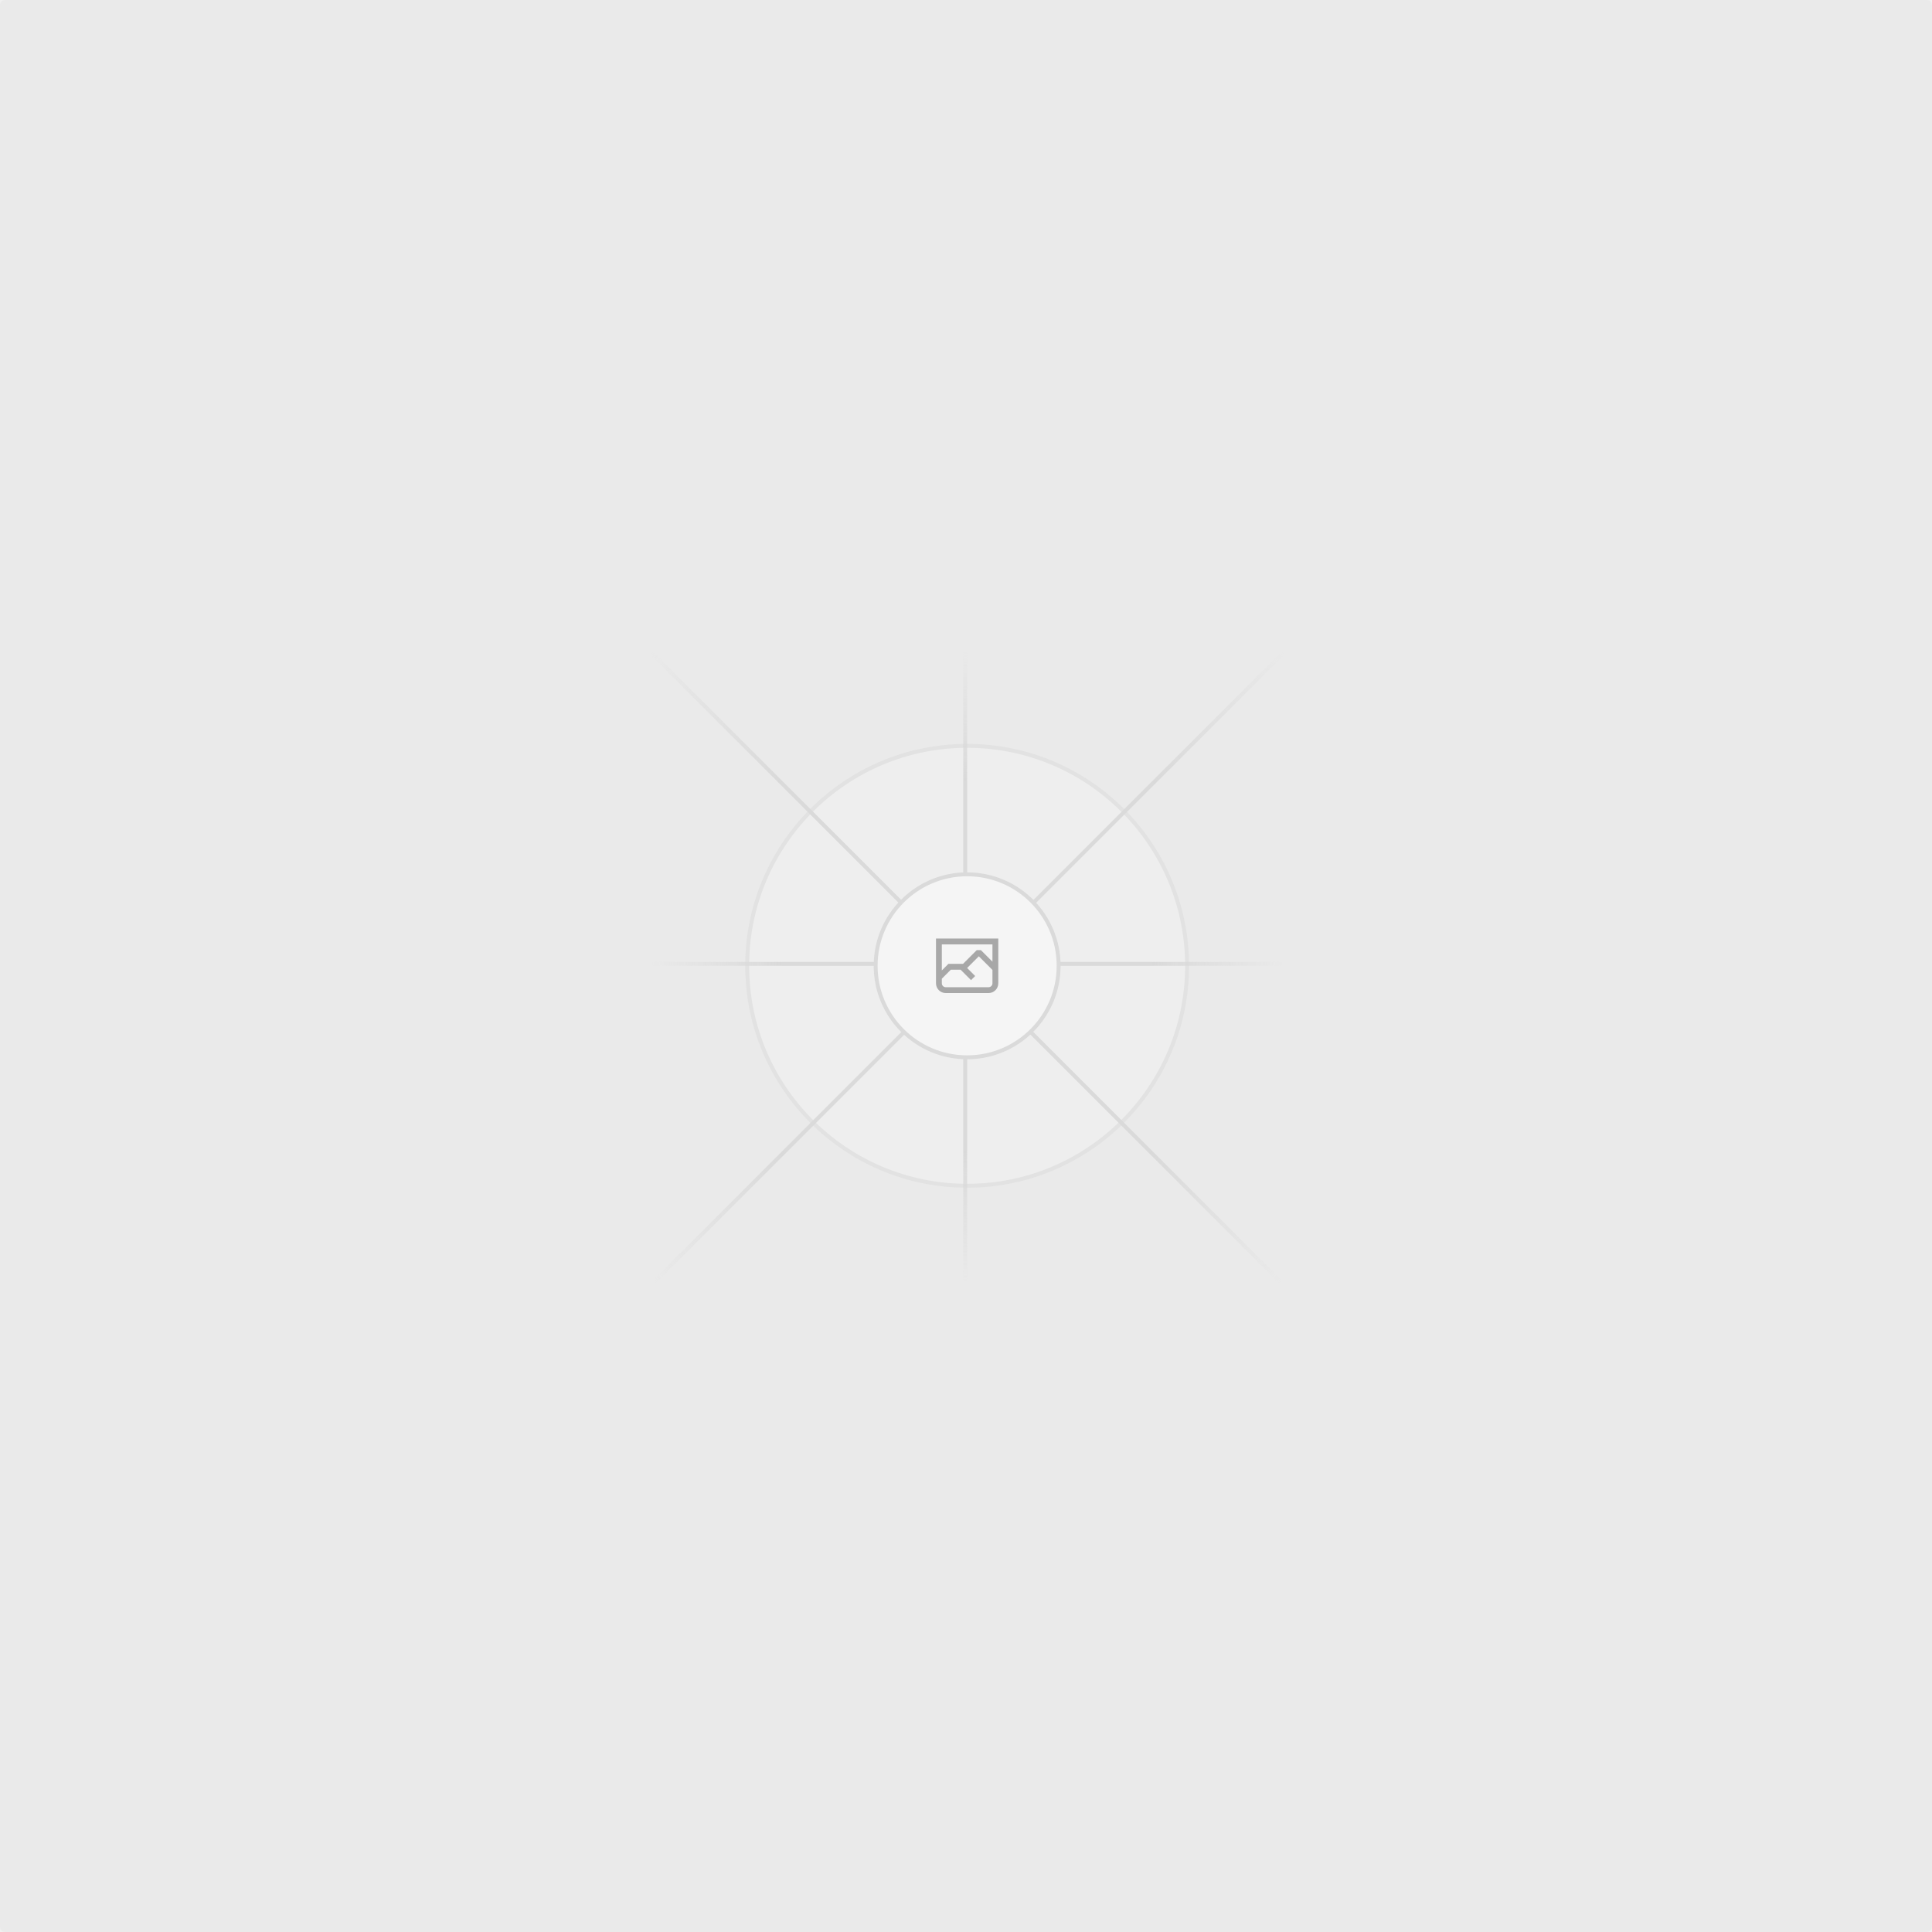
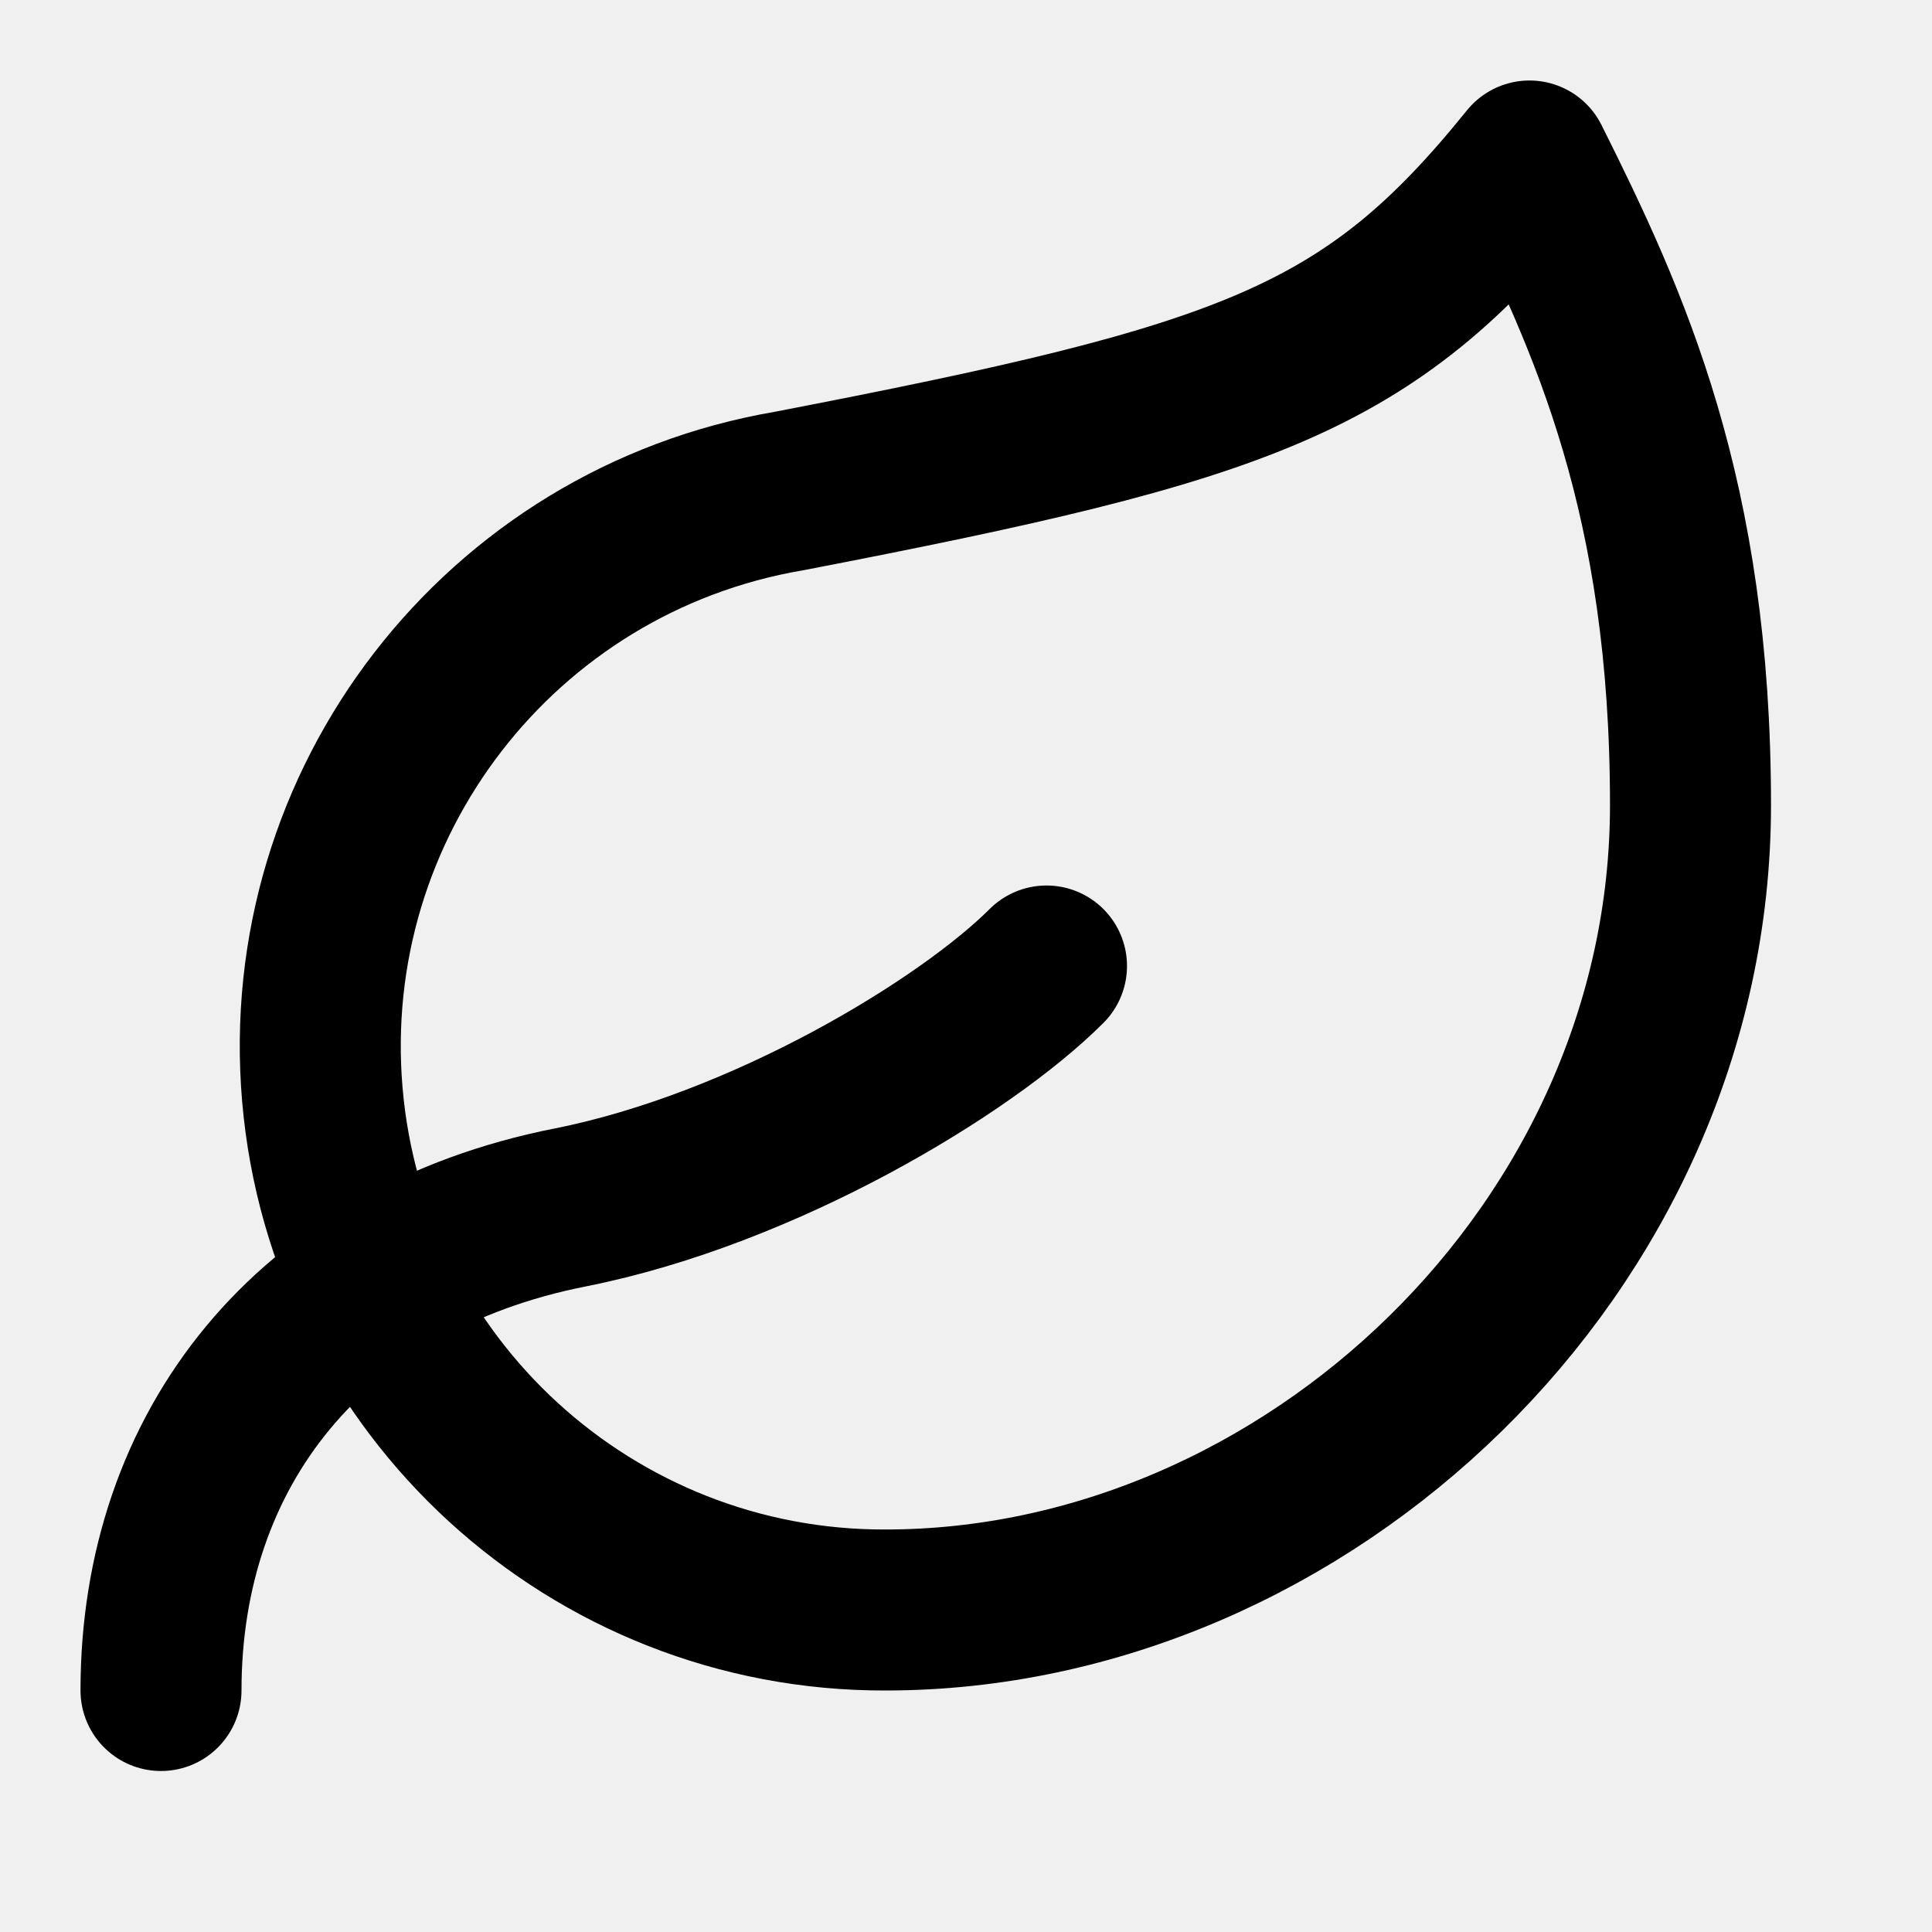
- <svg xmlns="http://www.w3.org/2000/svg" width="1200" height="1200" fill="none">
-   <rect width="1200" height="1200" fill="#EAEAEA" rx="3" />
-   <g opacity=".5">
-     <g opacity=".5">
-       <path fill="#FAFAFA" d="M600.709 736.5c-75.454 0-136.621-61.167-136.621-136.62 0-75.454 61.167-136.621 136.621-136.621 75.453 0 136.62 61.167 136.62 136.621 0 75.453-61.167 136.62-136.62 136.62Z" />
-       <path stroke="#C9C9C9" stroke-width="2.418" d="M600.709 736.5c-75.454 0-136.621-61.167-136.621-136.62 0-75.454 61.167-136.621 136.621-136.621 75.453 0 136.62 61.167 136.62 136.621 0 75.453-61.167 136.62-136.62 136.62Z" />
-     </g>
-     <path stroke="url(#a)" stroke-width="2.418" d="M0-1.209h553.581" transform="scale(1 -1) rotate(45 1163.11 91.165)" />
-     <path stroke="url(#b)" stroke-width="2.418" d="M404.846 598.671h391.726" />
-     <path stroke="url(#c)" stroke-width="2.418" d="M599.5 795.742V404.017" />
-     <path stroke="url(#d)" stroke-width="2.418" d="m795.717 796.597-391.441-391.44" />
-     <path fill="#fff" d="M600.709 656.704c-31.384 0-56.825-25.441-56.825-56.824 0-31.384 25.441-56.825 56.825-56.825 31.383 0 56.824 25.441 56.824 56.825 0 31.383-25.441 56.824-56.824 56.824Z" />
-     <g clip-path="url(#e)">
-       <path fill="#666" fill-rule="evenodd" d="M616.426 586.58h-31.434v16.176l3.553-3.554.531-.531h9.068l.074-.074 8.463-8.463h2.565l7.18 7.181V586.58Zm-15.715 14.654 3.698 3.699 1.283 1.282-2.565 2.565-1.282-1.283-5.2-5.199h-6.066l-5.514 5.514-.073.073v2.876a2.418 2.418 0 0 0 2.418 2.418h26.598a2.418 2.418 0 0 0 2.418-2.418v-8.317l-8.463-8.463-7.181 7.181-.071.072Zm-19.347 5.442v4.085a6.045 6.045 0 0 0 6.046 6.045h26.598a6.044 6.044 0 0 0 6.045-6.045v-7.108l1.356-1.355-1.282-1.283-.074-.073v-17.989h-38.689v23.43l-.146.146.146.147Z" clip-rule="evenodd" />
-     </g>
-     <path stroke="#C9C9C9" stroke-width="2.418" d="M600.709 656.704c-31.384 0-56.825-25.441-56.825-56.824 0-31.384 25.441-56.825 56.825-56.825 31.383 0 56.824 25.441 56.824 56.825 0 31.383-25.441 56.824-56.824 56.824Z" />
-   </g>
-   <defs>
-     <linearGradient id="a" x1="554.061" x2="-.48" y1=".083" y2=".087" gradientUnits="userSpaceOnUse">
-       <stop stop-color="#C9C9C9" stop-opacity="0" />
-       <stop offset=".208" stop-color="#C9C9C9" />
-       <stop offset=".792" stop-color="#C9C9C9" />
-       <stop offset="1" stop-color="#C9C9C9" stop-opacity="0" />
-     </linearGradient>
-     <linearGradient id="b" x1="796.912" x2="404.507" y1="599.963" y2="599.965" gradientUnits="userSpaceOnUse">
-       <stop stop-color="#C9C9C9" stop-opacity="0" />
-       <stop offset=".208" stop-color="#C9C9C9" />
-       <stop offset=".792" stop-color="#C9C9C9" />
-       <stop offset="1" stop-color="#C9C9C9" stop-opacity="0" />
-     </linearGradient>
-     <linearGradient id="c" x1="600.792" x2="600.794" y1="403.677" y2="796.082" gradientUnits="userSpaceOnUse">
-       <stop stop-color="#C9C9C9" stop-opacity="0" />
-       <stop offset=".208" stop-color="#C9C9C9" />
-       <stop offset=".792" stop-color="#C9C9C9" />
-       <stop offset="1" stop-color="#C9C9C9" stop-opacity="0" />
-     </linearGradient>
-     <linearGradient id="d" x1="404.85" x2="796.972" y1="403.903" y2="796.02" gradientUnits="userSpaceOnUse">
-       <stop stop-color="#C9C9C9" stop-opacity="0" />
-       <stop offset=".208" stop-color="#C9C9C9" />
-       <stop offset=".792" stop-color="#C9C9C9" />
-       <stop offset="1" stop-color="#C9C9C9" stop-opacity="0" />
-     </linearGradient>
-     <clipPath id="e">
-       <path fill="#fff" d="M581.364 580.535h38.689v38.689h-38.689z" />
-     </clipPath>
-   </defs>
+ <svg xmlns="http://www.w3.org/2000/svg" viewBox="0 0 24 24" fill="none" stroke="currentColor" stroke-width="2" stroke-linecap="round" stroke-linejoin="round" class="lucide lucide-leaf">
+   <path d="M11 20A7 7 0 0 1 9.8 6.1C15.5 5 17 4.48 19 2c1 2 2 4.18 2 8 0 5.5-4.78 10-10 10Z" />
+   <path d="M2 21c0-3 1.85-5.36 5.08-6C9.5 14.52 12 13 13 12" />
</svg>
